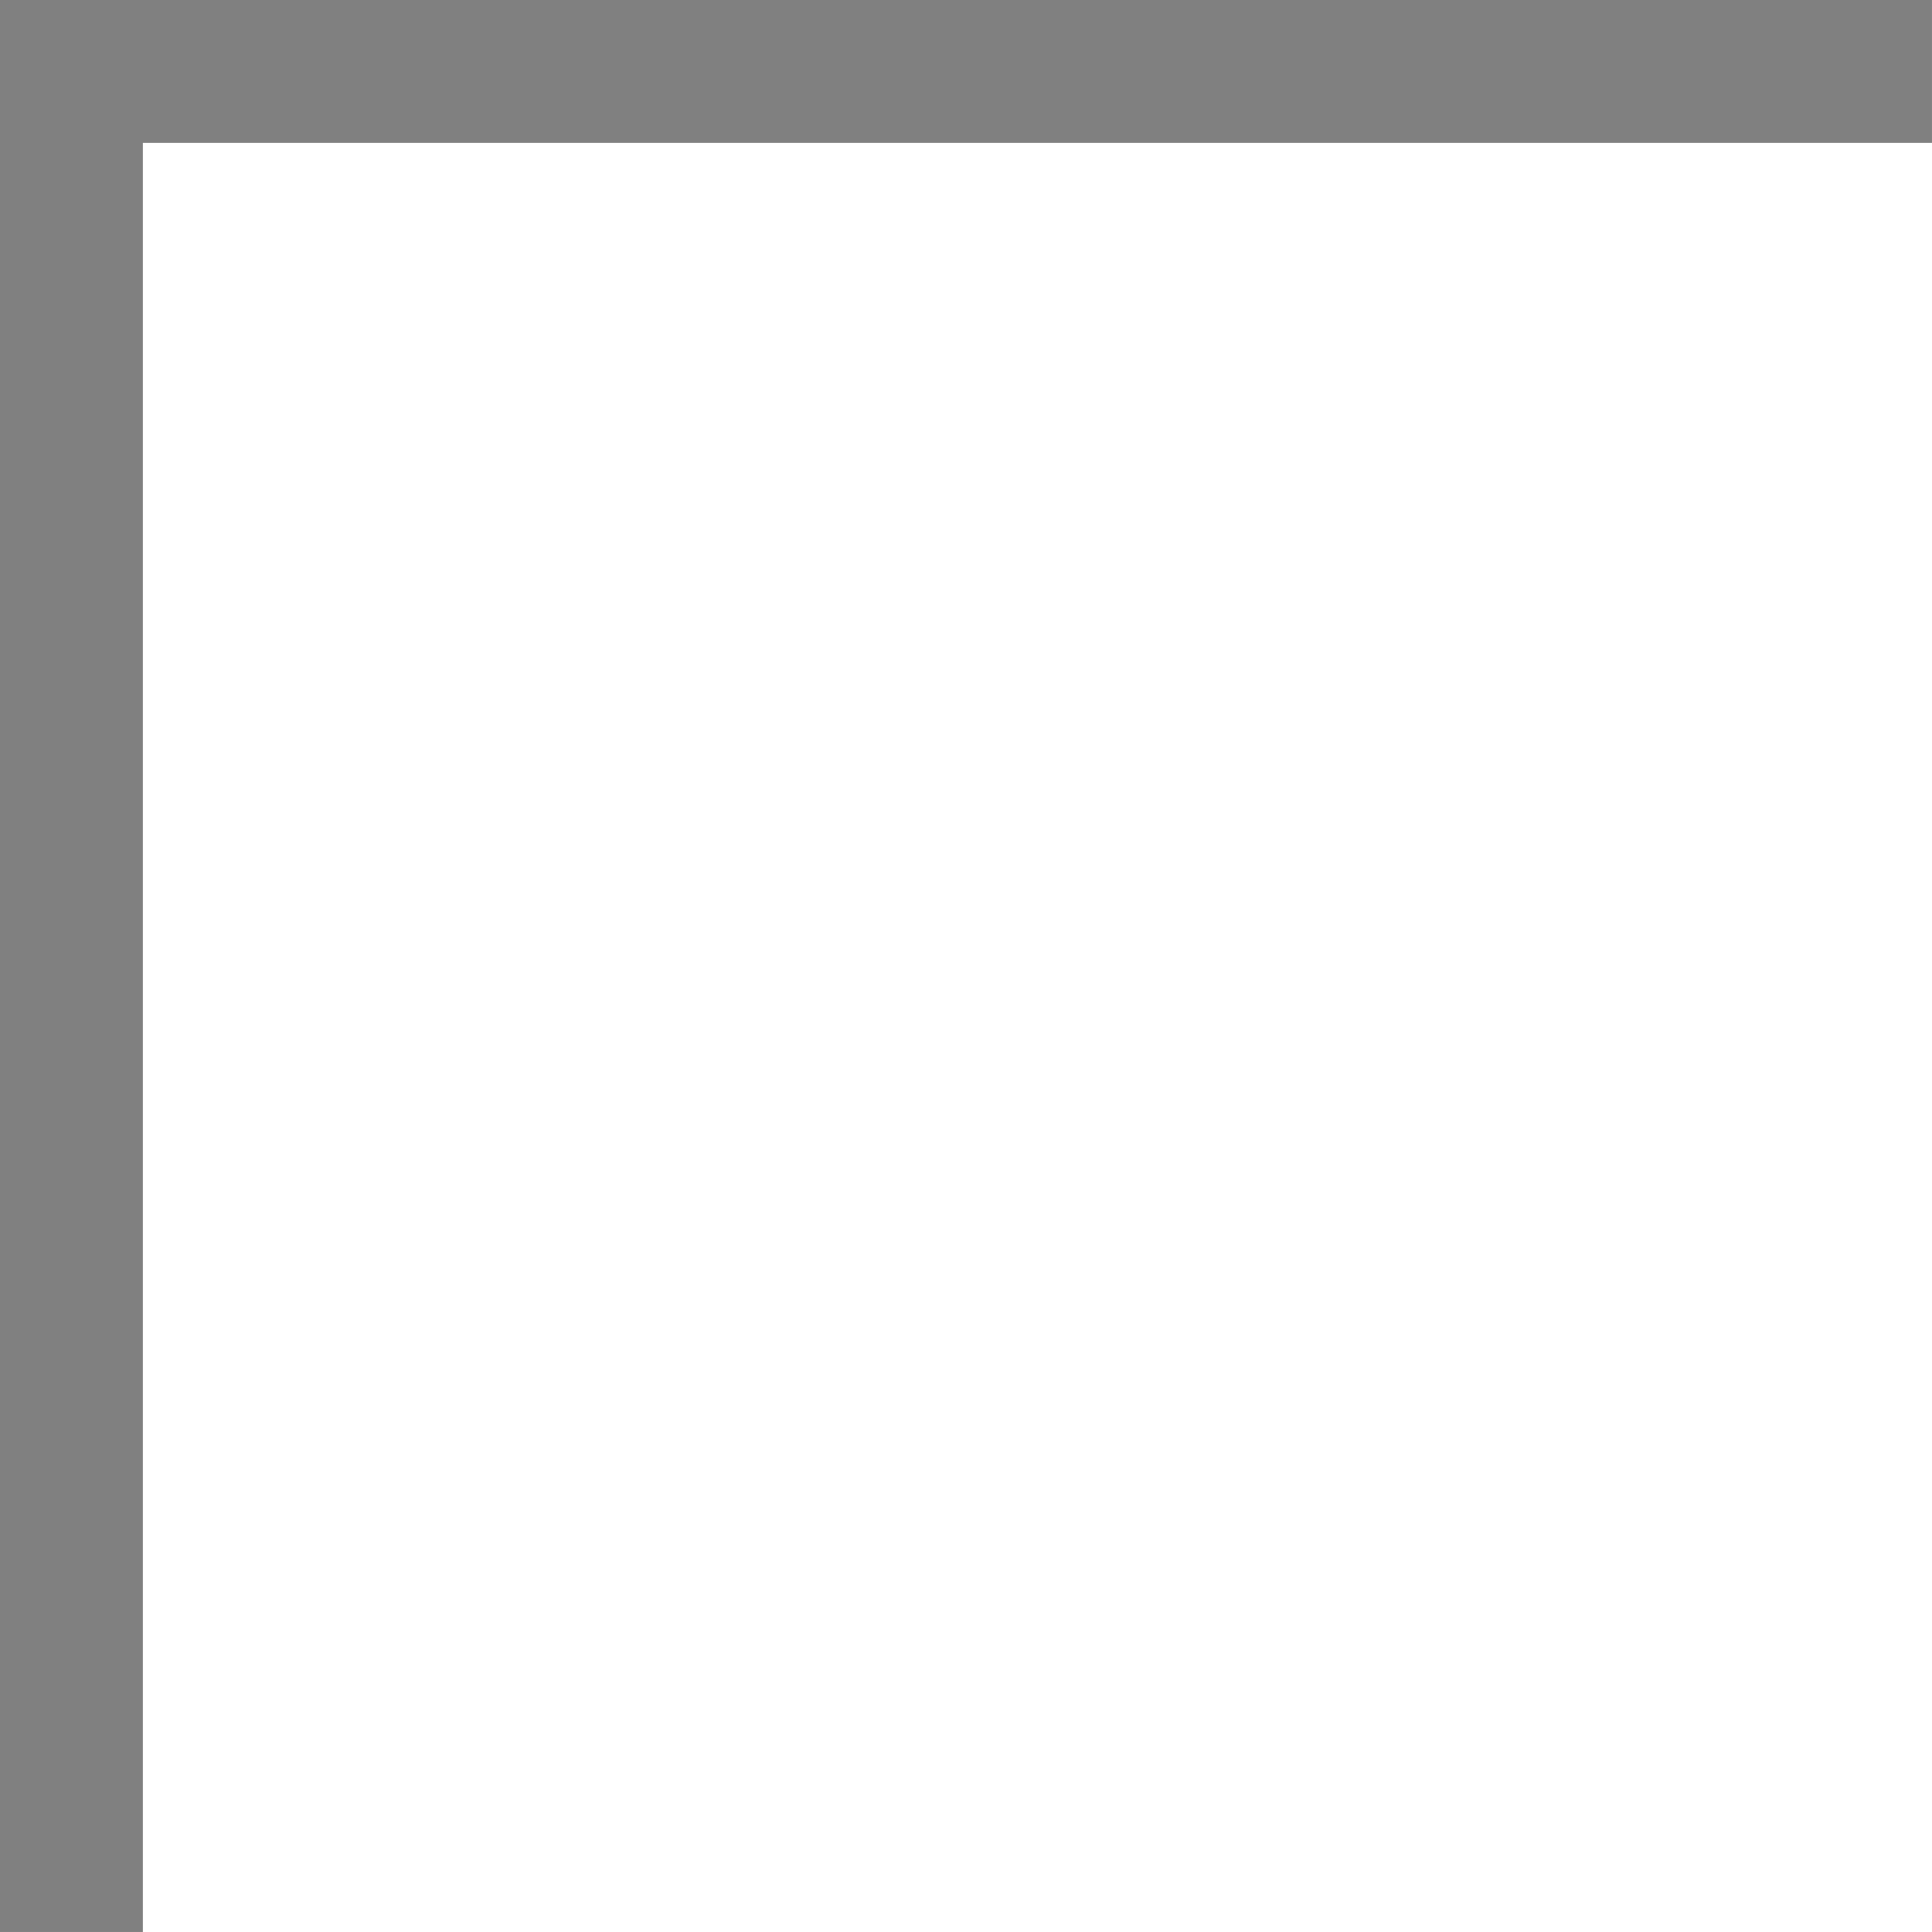
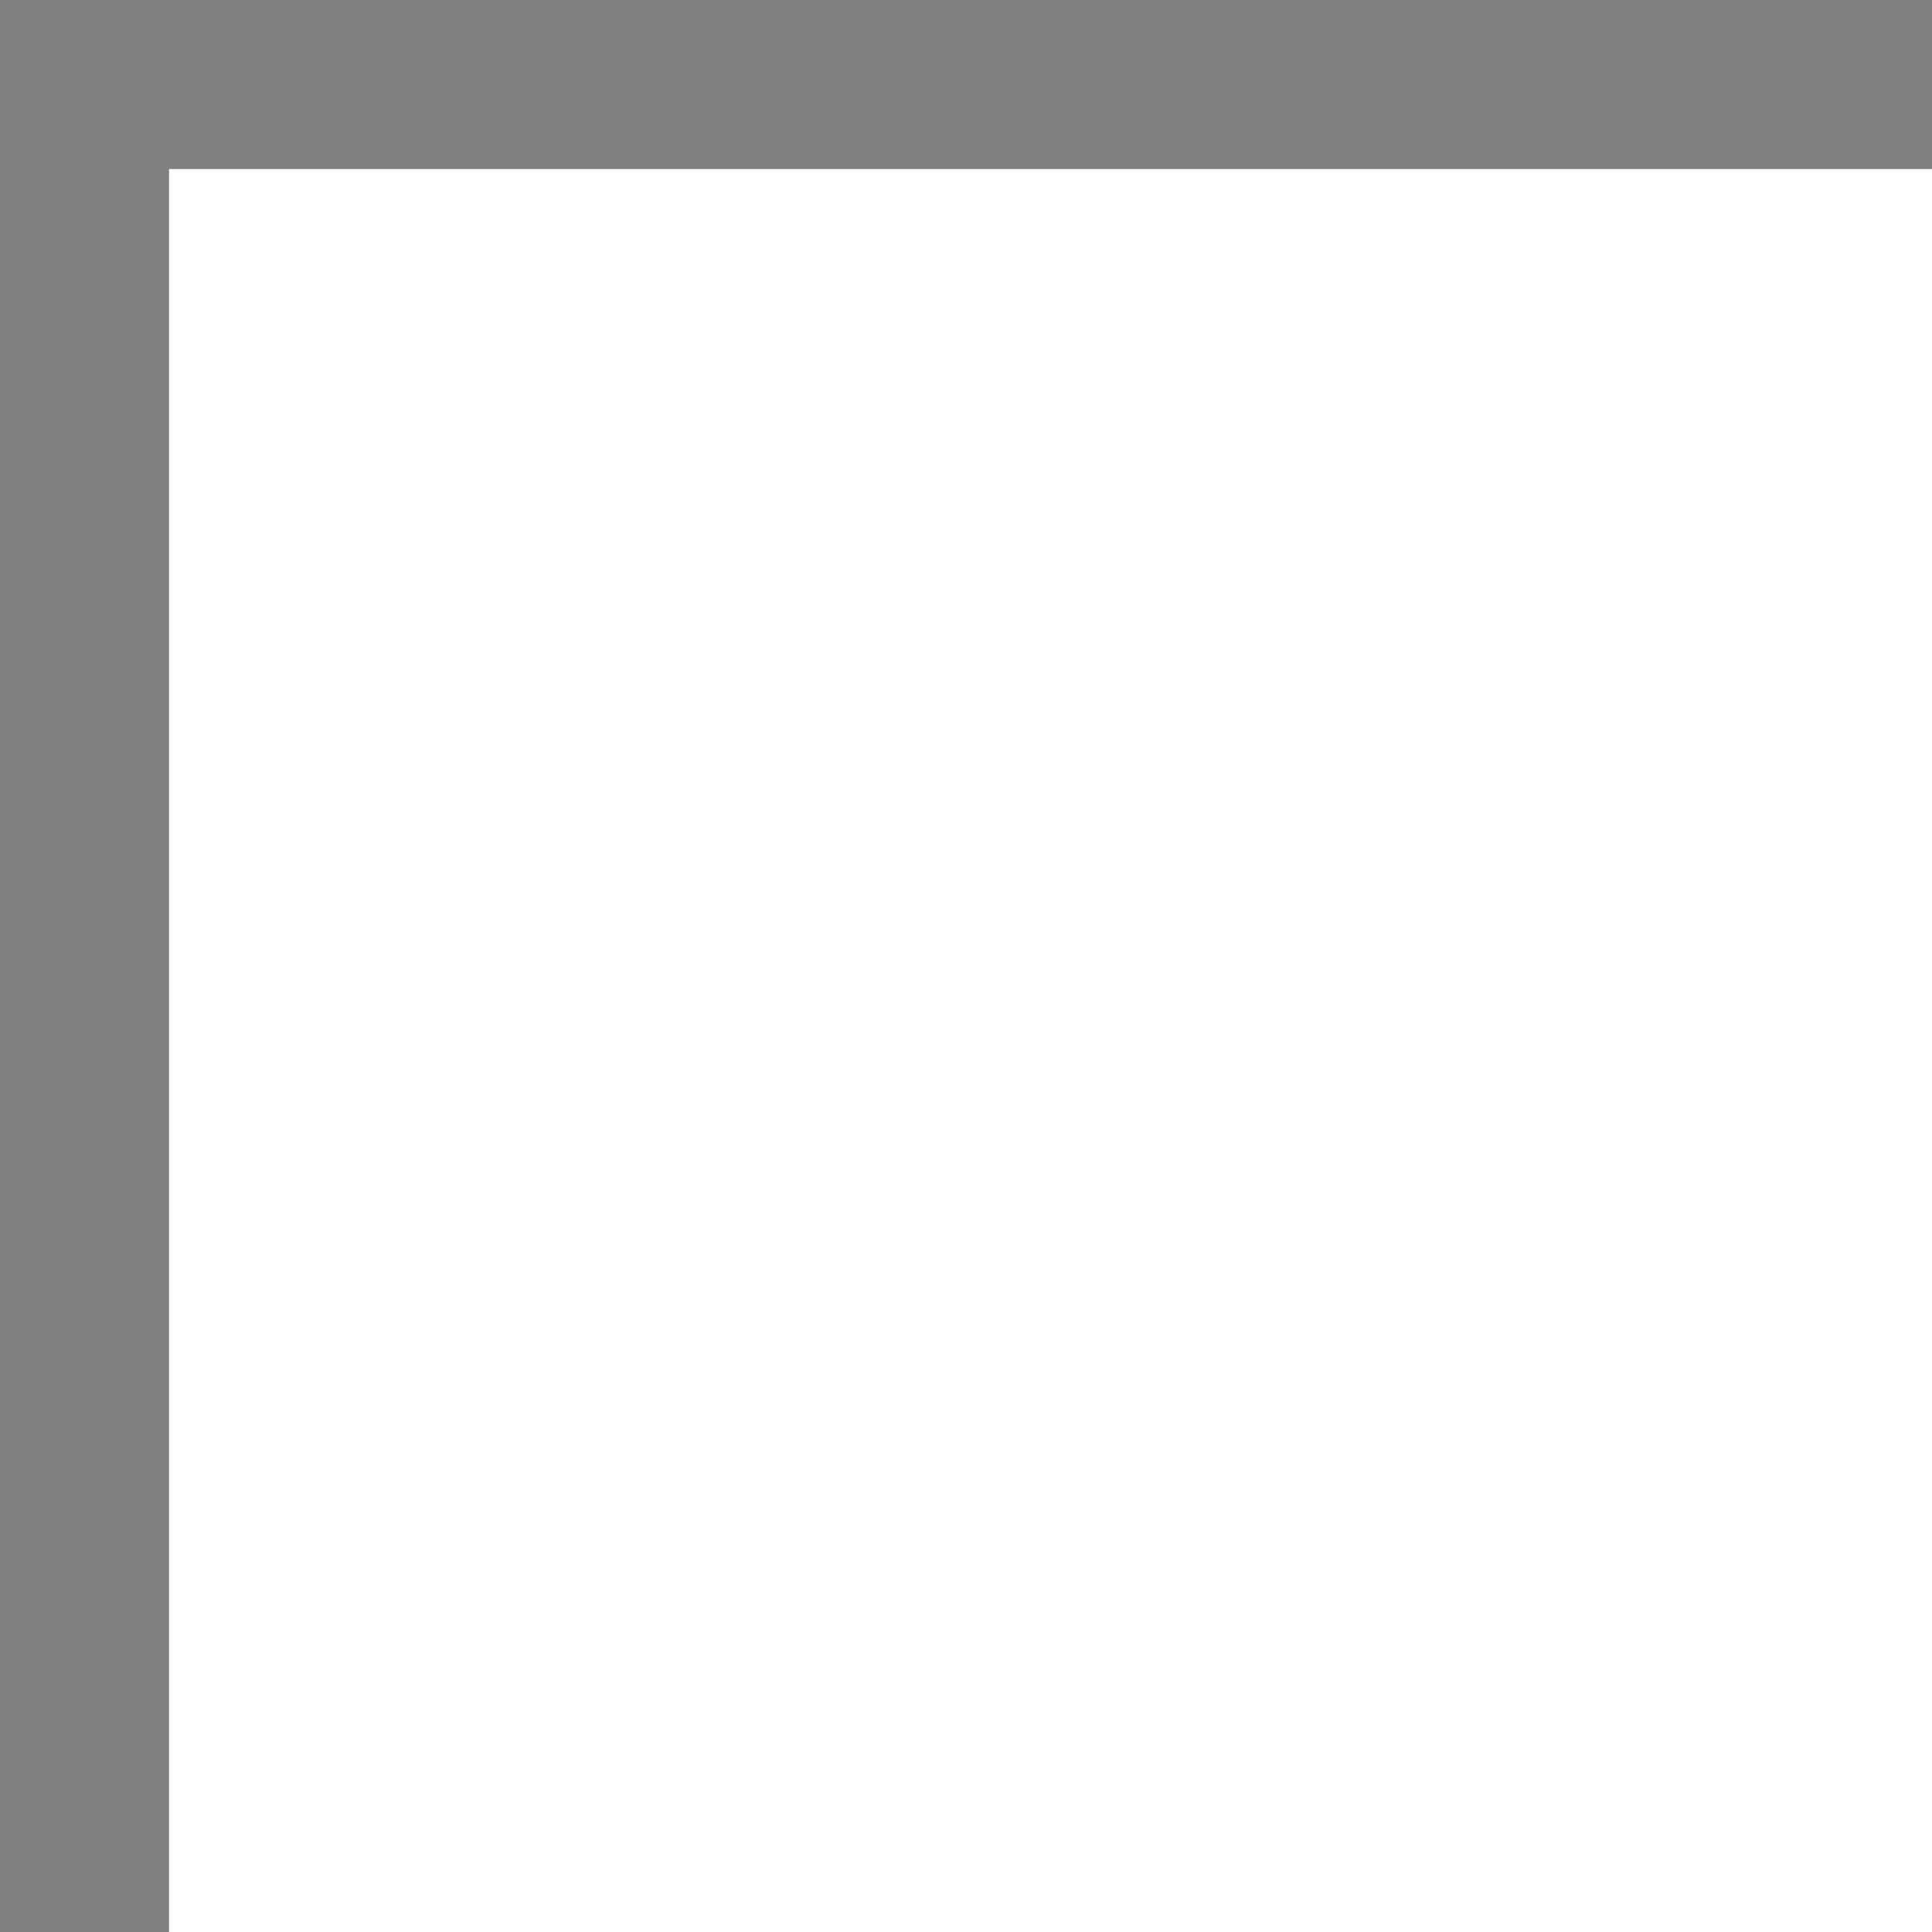
- <svg xmlns="http://www.w3.org/2000/svg" version="1.1" width="47.321" height="47.321" viewBox="0,0,47.321,47.321">
-   <g transform="translate(-215.4644,-155.4644)">
-     <g fill="none" stroke="#808080" stroke-width="3.5" stroke-miterlimit="10">
-       <path d="M217.214,157.214l0,45.571l0,-45.571h45.571z" />
-     </g>
-   </g>
+ <svg xmlns="http://www.w3.org/2000/svg" version="1.1" width="20" height="20" viewBox="0,0,20,20">
+   <path stroke-width="3.5" fill="none" stroke="grey" d="         M 20,0         h -20         v 20     " />
</svg>
